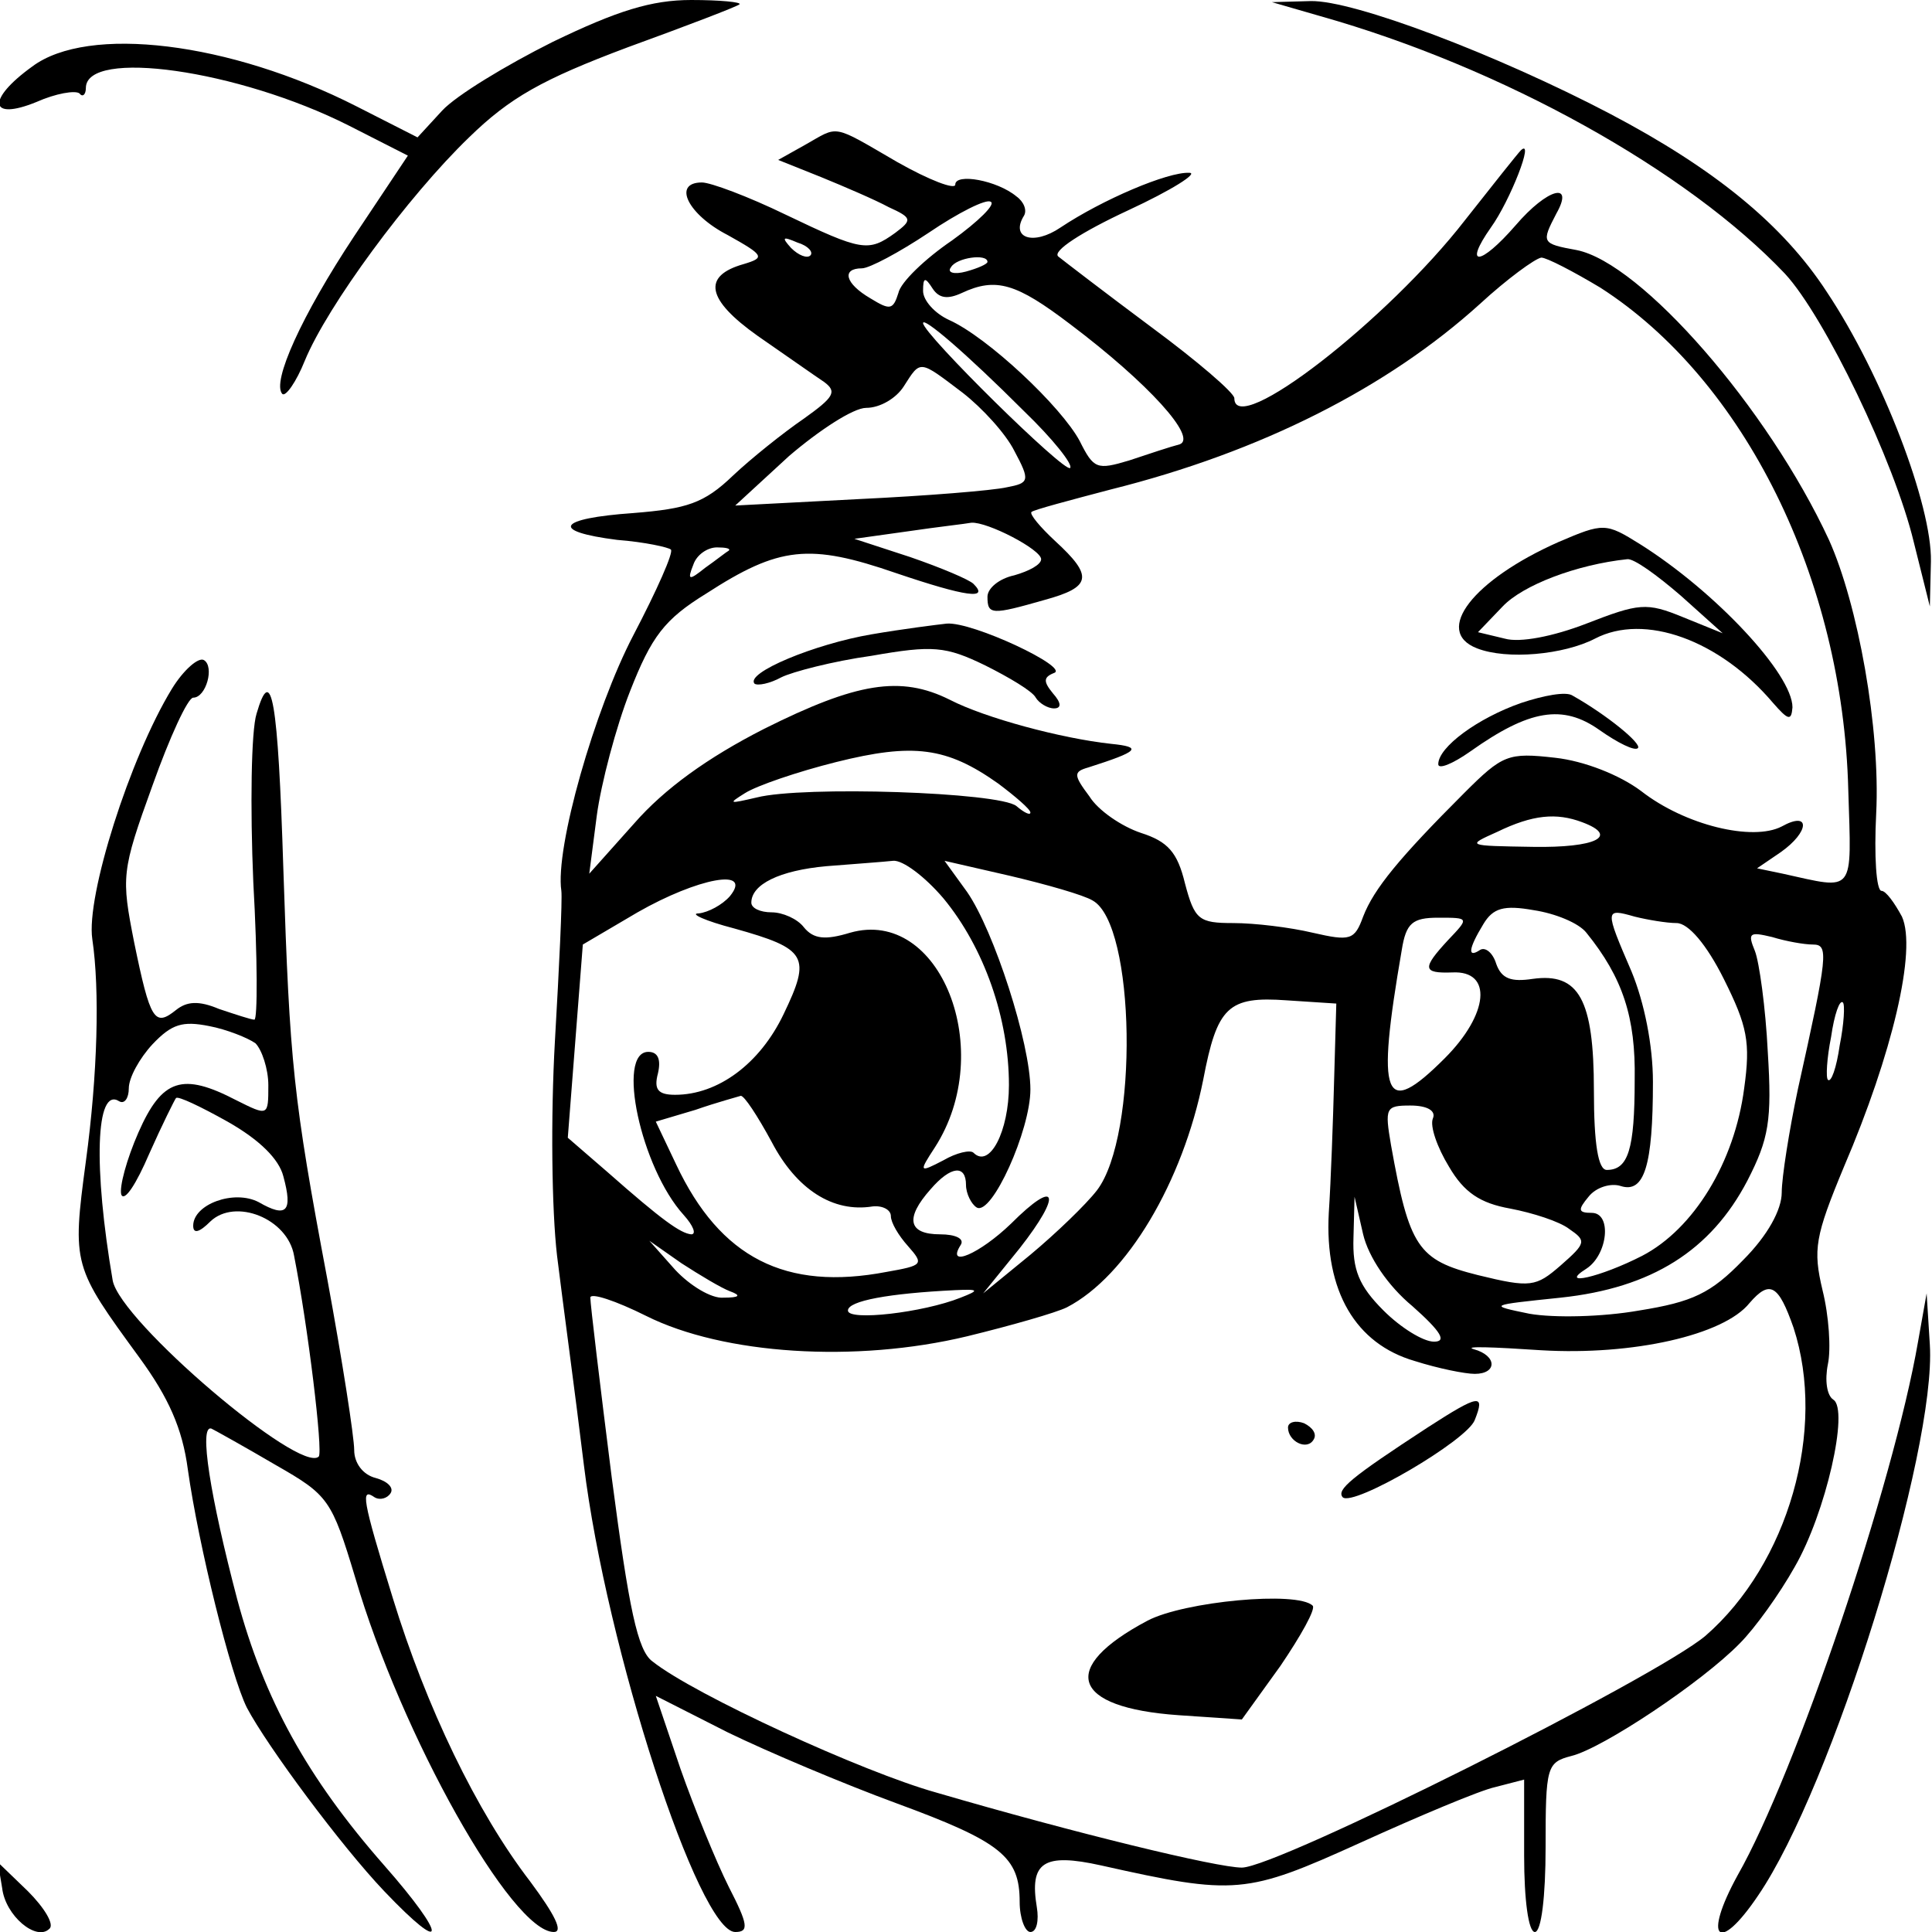
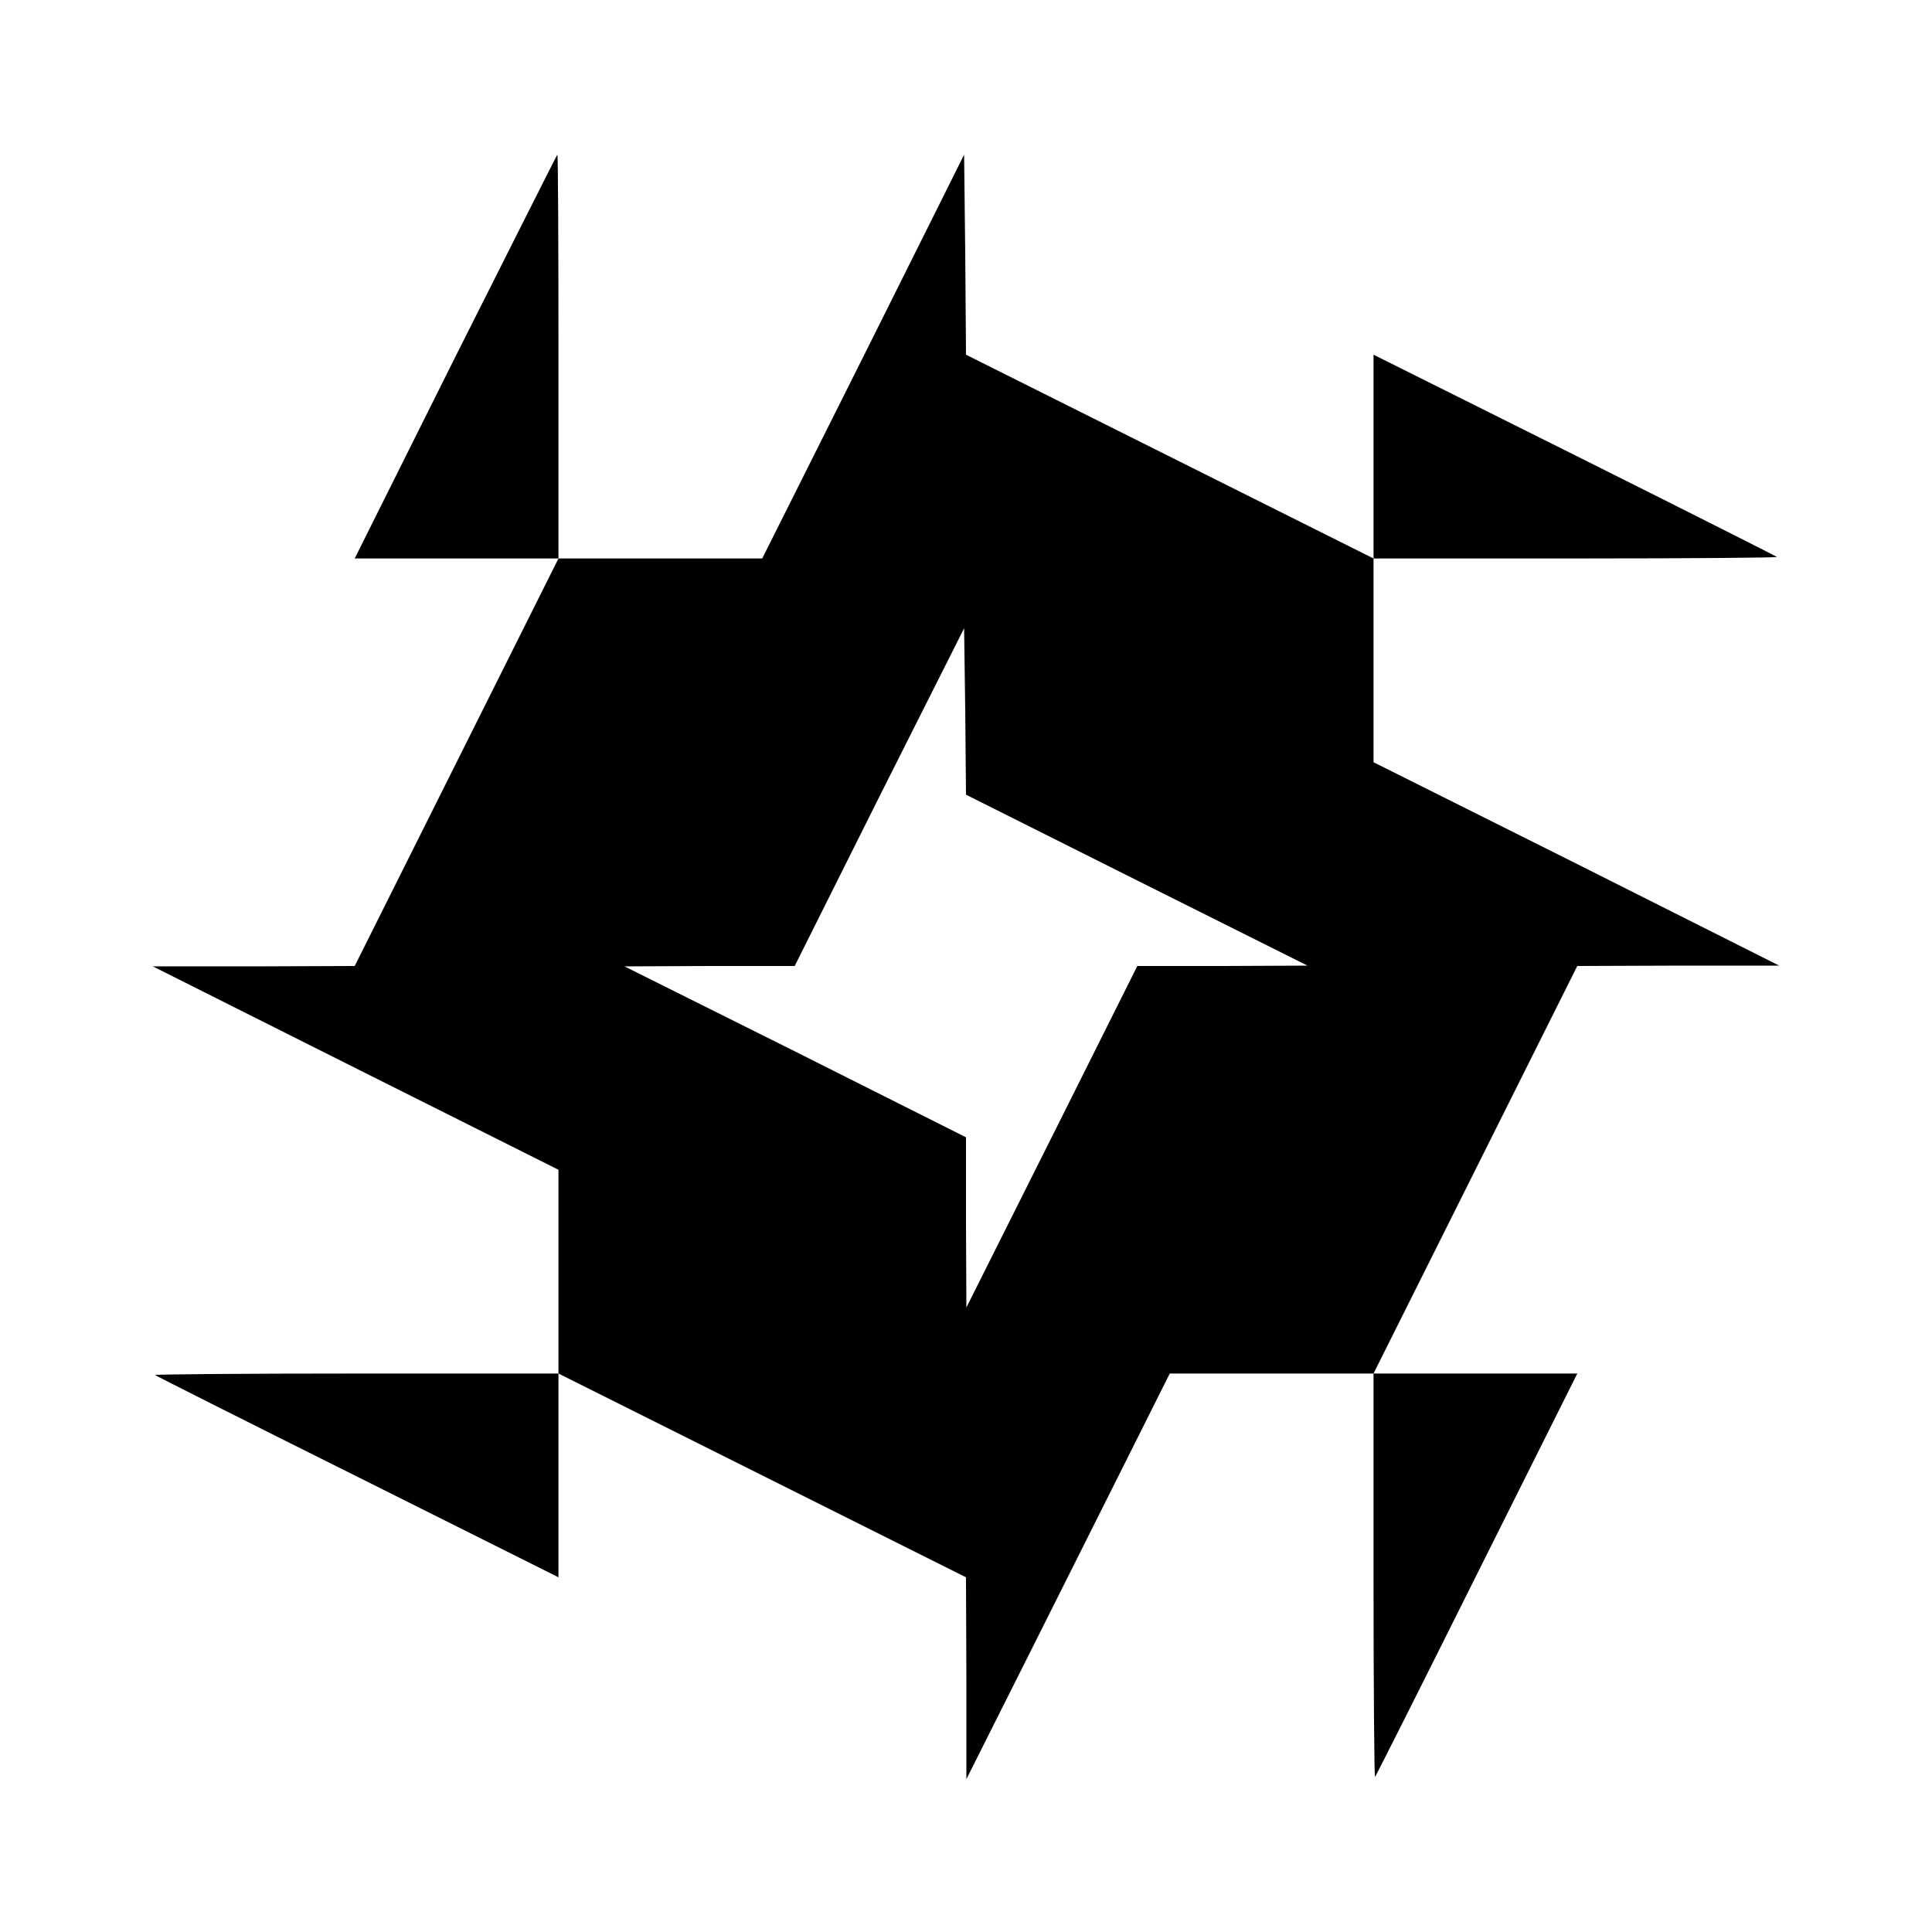
- <svg xmlns="http://www.w3.org/2000/svg" version="1.0" width="180pt" height="180pt" viewBox="0 0 180 180" preserveAspectRatio="xMidYMid meet">
-   <g transform="translate(0,180) scale(0.1,-0.1)" fill="#000000" stroke="none">
-     <path d="M515 1761 c-44 -22 -90 -50 -103 -64 l-23 -25 -57 29 c-118 60 -250 76 -302 37 -43 -31 -40 -51 4 -33 18 8 36 11 40 8 3 -4 6 -1 6 5 0 37 142 17 245 -35 l55 -28 -50 -75 c-49 -74 -77 -136 -67 -147 3 -3 13 11 21 31 21 51 96 153 153 208 38 37 68 54 148 84 55 20 102 38 104 40 2 2 -18 4 -45 4 -37 0 -69 -10 -129 -39z" />
-     <path d="M1230 1785 c170 -48 342 -144 433 -240 37 -40 102 -175 120 -250 l15 -60 1 42 c1 52 -45 173 -97 251 -41 63 -105 115 -202 166 -105 55 -239 106 -279 105 l-36 -1 45 -13z" />
-     <path d="M750 1665 l-25 -14 40 -16 c22 -9 50 -21 63 -28 22 -10 22 -12 6 -24 -25 -18 -31 -17 -102 17 -35 17 -70 30 -78 30 -28 0 -13 -30 24 -49 34 -19 35 -21 15 -27 -39 -11 -35 -33 13 -67 26 -18 53 -37 62 -43 12 -9 9 -14 -19 -34 -19 -13 -49 -37 -66 -53 -27 -26 -43 -31 -93 -35 -71 -5 -78 -17 -15 -25 26 -2 48 -7 50 -9 3 -2 -13 -38 -35 -80 -36 -69 -73 -198 -67 -238 1 -8 -2 -71 -6 -140 -4 -71 -3 -157 2 -200 5 -41 17 -129 25 -195 21 -171 107 -435 141 -435 13 0 12 7 -6 42 -12 24 -32 73 -45 110 l-23 68 67 -34 c37 -18 108 -48 157 -66 98 -36 115 -50 115 -92 0 -15 5 -28 10 -28 6 0 8 11 6 23 -7 42 6 51 60 39 125 -28 135 -27 241 21 55 25 112 49 126 52 l27 7 0 -71 c0 -41 4 -71 10 -71 6 0 10 33 10 79 0 75 1 79 24 85 29 7 122 69 157 105 14 14 37 46 51 71 29 50 51 147 36 156 -6 4 -8 18 -5 33 3 14 1 45 -5 69 -9 38 -7 50 20 115 45 105 68 202 54 233 -7 13 -15 24 -19 24 -5 0 -7 33 -5 72 4 79 -17 195 -44 255 -57 123 -175 258 -235 270 -33 6 -33 7 -19 34 17 30 -8 24 -38 -11 -33 -38 -49 -39 -23 -2 18 25 41 84 28 72 -3 -3 -26 -32 -52 -65 -72 -93 -215 -204 -215 -166 0 5 -35 35 -77 66 -43 32 -82 62 -87 66 -6 5 22 23 65 43 41 19 66 35 57 35 -20 1 -81 -25 -120 -51 -25 -17 -47 -10 -34 11 3 5 0 13 -7 18 -18 15 -57 22 -57 11 0 -5 -24 4 -54 21 -62 36 -54 34 -86 16z m137 -89 c-25 -17 -48 -39 -50 -49 -5 -16 -8 -16 -26 -5 -24 14 -27 28 -8 28 7 0 35 15 62 33 28 19 54 32 58 29 5 -2 -11 -18 -36 -36z m-132 -14 c-3 -3 -11 0 -18 7 -9 10 -8 11 6 5 10 -3 15 -9 12 -12z m165 -6 c0 -2 -9 -6 -20 -9 -11 -3 -18 -1 -14 4 5 9 34 13 34 5z m571 -24 c134 -86 226 -271 231 -468 3 -98 7 -93 -61 -78 l-24 5 22 15 c27 19 28 39 1 24 -27 -14 -90 1 -131 33 -20 15 -53 28 -80 31 -44 5 -49 3 -85 -33 -60 -60 -84 -89 -94 -115 -8 -22 -12 -23 -47 -15 -21 5 -54 9 -74 9 -32 0 -36 3 -45 37 -7 29 -16 39 -41 47 -18 6 -40 21 -48 34 -15 20 -15 23 -1 27 47 15 51 19 21 22 -46 5 -117 24 -150 41 -46 23 -87 16 -173 -27 -53 -27 -93 -56 -121 -88 l-42 -47 7 54 c4 30 18 83 31 116 20 51 32 67 71 91 68 44 96 47 177 19 65 -22 87 -25 72 -10 -4 4 -30 15 -59 25 l-52 17 50 7 c27 4 54 7 59 8 15 1 65 -25 65 -34 0 -5 -11 -11 -25 -15 -14 -3 -25 -12 -25 -20 0 -17 4 -17 53 -3 44 12 46 22 10 55 -14 13 -24 25 -22 27 2 2 36 11 74 21 140 35 258 95 344 173 25 23 51 42 57 43 5 0 30 -13 55 -28z m-595 -5 c32 15 51 9 101 -29 73 -55 119 -106 102 -112 -8 -2 -29 -9 -47 -15 -30 -9 -33 -8 -46 18 -17 32 -86 97 -122 113 -13 6 -24 18 -24 27 0 13 2 13 9 2 6 -9 14 -10 27 -4z m58 -110 c27 -26 46 -50 43 -53 -5 -5 -137 125 -137 135 0 6 39 -27 94 -82z m-57 17 c18 -14 40 -38 48 -54 15 -28 14 -30 -7 -34 -13 -3 -75 -8 -138 -11 l-115 -6 50 46 c28 24 60 45 72 45 13 0 28 9 35 20 16 25 14 25 55 -6z m-218 -147 c-2 -1 -12 -9 -22 -16 -15 -12 -17 -12 -11 3 3 9 13 16 22 16 8 0 13 -1 11 -3z m251 -217 c16 -12 30 -24 30 -27 0 -3 -6 0 -13 6 -16 13 -199 19 -242 8 -26 -6 -27 -6 -11 4 11 7 49 20 85 29 72 18 103 14 151 -20z m544 -36 c35 -13 13 -24 -46 -23 -62 1 -62 1 -33 14 33 16 55 18 79 9z m-595 -71 c38 -46 61 -112 61 -174 0 -43 -18 -78 -33 -63 -3 3 -16 0 -28 -7 -23 -12 -23 -11 -8 12 58 90 5 224 -79 200 -23 -7 -34 -6 -43 5 -6 8 -20 14 -30 14 -11 0 -19 4 -19 9 0 17 26 30 70 34 25 2 53 4 62 5 9 1 30 -15 47 -35z m139 -2 c40 -22 43 -219 4 -270 -10 -13 -38 -40 -62 -60 l-44 -36 34 42 c40 51 35 66 -8 23 -29 -28 -61 -42 -47 -20 4 6 -5 10 -19 10 -30 0 -33 15 -9 42 19 22 33 23 33 4 0 -8 5 -18 10 -21 14 -8 50 72 50 110 0 43 -34 148 -59 184 l-21 29 61 -14 c34 -8 69 -18 77 -23z m-338 4 c-7 -8 -20 -15 -29 -16 -9 0 6 -7 33 -14 68 -19 72 -26 46 -80 -22 -46 -61 -75 -101 -75 -16 0 -20 5 -16 20 3 13 0 20 -9 20 -30 0 -7 -108 33 -152 9 -10 12 -18 7 -18 -10 1 -27 13 -78 58 l-37 32 7 90 7 90 51 30 c56 32 108 42 86 15z m798 -34 c34 -42 46 -79 45 -137 0 -65 -6 -84 -26 -84 -8 0 -12 24 -12 74 0 85 -14 110 -57 104 -20 -3 -29 0 -34 14 -3 10 -10 16 -15 13 -12 -8 -11 1 3 24 9 15 19 18 47 13 20 -3 42 -12 49 -21z m-129 -7 c-24 -26 -24 -31 4 -30 38 2 34 -39 -7 -80 -57 -57 -64 -38 -40 101 4 25 10 30 34 30 29 0 29 0 9 -21z m213 16 c11 0 28 -20 44 -52 22 -44 25 -59 19 -102 -9 -69 -47 -131 -95 -156 -39 -20 -79 -29 -52 -12 20 13 24 52 5 52 -13 0 -13 3 -3 15 7 9 21 13 30 10 22 -7 30 19 30 97 0 34 -8 74 -20 103 -25 58 -25 59 3 51 12 -3 30 -6 39 -6z m127 -20 c15 0 14 -9 -14 -135 -8 -38 -15 -82 -15 -96 0 -16 -13 -40 -36 -63 -30 -31 -47 -39 -97 -47 -34 -6 -79 -7 -102 -3 -39 8 -38 8 29 15 85 9 140 44 174 109 20 39 23 56 19 120 -2 41 -8 84 -12 94 -7 17 -5 18 16 13 13 -4 30 -7 38 -7z m-446 -125 c-1 -38 -3 -95 -5 -125 -4 -73 25 -122 80 -138 22 -7 47 -12 56 -12 21 0 21 17 -1 23 -10 3 18 2 63 -1 85 -5 170 14 194 44 19 22 27 17 41 -23 31 -95 -5 -220 -82 -287 -46 -39 -399 -216 -432 -216 -23 0 -155 32 -285 70 -68 19 -225 91 -264 122 -14 10 -22 49 -38 171 -11 87 -20 162 -20 168 0 5 24 -3 52 -17 72 -36 195 -44 299 -19 41 10 83 22 93 27 56 29 108 117 127 212 13 68 23 78 78 74 l46 -3 -2 -70z m471 31 c-3 -21 -8 -35 -11 -32 -2 2 -1 20 3 40 3 21 8 35 11 32 2 -2 1 -20 -3 -40z m-995 -90 c23 -44 57 -66 94 -60 9 1 17 -3 17 -9 0 -6 7 -18 16 -28 15 -17 14 -18 -20 -24 -94 -18 -155 13 -196 100 l-19 40 37 11 c20 7 39 12 42 13 3 1 16 -19 29 -43z m616 22 c-3 -7 4 -27 15 -45 14 -24 29 -34 57 -39 21 -4 46 -12 55 -19 16 -11 16 -13 -8 -34 -23 -20 -28 -21 -77 -9 -56 14 -64 26 -81 121 -6 35 -5 37 18 37 16 0 24 -5 21 -12z m-19 -175 c27 -24 32 -33 20 -33 -10 0 -31 13 -47 29 -23 23 -29 38 -28 68 l1 38 8 -35 c5 -21 23 -48 46 -67z m-636 14 c11 -4 9 -6 -6 -6 -11 -1 -31 11 -45 26 l-24 27 30 -21 c17 -11 37 -23 45 -26z m215 -6 c-35 -14 -105 -22 -105 -12 0 9 38 16 100 19 22 1 23 0 5 -7z" />
-     <path d="M1452 1295 c-79 -35 -117 -83 -76 -99 28 -11 81 -6 110 9 46 24 116 -1 166 -60 14 -16 17 -17 18 -4 0 31 -72 108 -142 152 -32 20 -34 20 -76 2z m114 -50 l39 -35 -37 15 c-34 14 -41 13 -90 -6 -31 -12 -62 -18 -76 -14 l-25 6 23 24 c19 20 69 39 116 44 6 1 28 -15 50 -34z" />
-     <path d="M812 1209 c-53 -9 -118 -36 -109 -46 3 -2 14 0 25 6 10 5 48 15 84 20 57 10 69 9 106 -9 22 -11 44 -24 47 -30 3 -5 11 -10 17 -10 7 0 7 5 -1 14 -9 11 -9 15 1 19 15 5 -76 48 -100 46 -9 -1 -41 -5 -70 -10z" />
-     <path d="M1417 1145 c-40 -14 -77 -41 -77 -57 0 -5 13 0 30 12 55 39 86 44 120 20 17 -12 33 -20 36 -17 4 4 -29 31 -61 49 -6 4 -27 0 -48 -7z" />
-     <path d="M1330 470 c-72 -47 -85 -58 -79 -65 10 -9 116 53 123 72 10 25 4 24 -44 -7z" />
-     <path d="M1200 470 c0 -13 18 -22 24 -11 3 5 -1 11 -9 15 -8 3 -15 1 -15 -4z" />
-     <path d="M1069 290 c-83 -44 -71 -81 29 -88 l59 -4 36 50 c19 28 33 53 30 56 -14 14 -120 4 -154 -14z" />
-     <path d="M160 1158 c-39 -64 -80 -193 -74 -233 7 -47 5 -126 -6 -207 -13 -97 -12 -98 50 -183 27 -37 40 -66 45 -104 10 -71 40 -192 55 -222 19 -36 88 -129 128 -171 59 -62 59 -43 0 24 -72 82 -112 155 -137 248 -25 95 -36 163 -24 159 4 -2 31 -17 60 -34 49 -28 52 -32 74 -105 43 -147 146 -330 185 -330 9 0 1 16 -22 47 -50 65 -97 163 -128 264 -29 94 -30 103 -17 94 5 -3 12 -1 15 4 3 5 -3 11 -14 14 -12 3 -20 14 -20 26 0 12 -11 83 -25 159 -32 170 -35 201 -41 382 -5 159 -11 193 -25 145 -5 -16 -6 -87 -3 -157 4 -71 4 -128 1 -128 -3 0 -18 5 -33 10 -19 8 -30 7 -40 -1 -20 -16 -24 -10 -39 63 -12 61 -12 66 17 146 16 45 33 82 38 82 12 0 20 29 10 35 -5 3 -19 -9 -30 -27z m78 -330 c6 -6 12 -24 12 -39 0 -29 0 -29 -30 -14 -50 26 -69 20 -91 -30 -11 -25 -18 -51 -16 -58 3 -7 14 10 26 38 12 27 24 51 25 52 2 2 23 -8 48 -22 30 -17 48 -35 52 -51 9 -33 3 -39 -23 -24 -23 12 -61 -2 -61 -22 0 -8 6 -6 16 4 23 22 72 3 78 -32 13 -66 27 -182 23 -187 -17 -17 -185 126 -192 164 -18 105 -16 181 6 167 5 -3 9 3 9 12 0 10 10 28 22 41 18 19 28 22 53 17 16 -3 36 -11 43 -16z" />
-     <path d="M1787 550 c-23 -133 -114 -402 -168 -497 -33 -60 -18 -74 19 -19 69 101 166 414 160 513 l-3 48 -8 -45z" />
-     <path d="M2 41 c3 -26 32 -50 44 -38 5 4 -5 20 -20 35 l-28 27 4 -24z" />
+ <svg xmlns="http://www.w3.org/2000/svg" version="1.0" width="512pt" height="512pt" viewBox="0 0 512 512" preserveAspectRatio="xMidYMid meet">
+   <g transform="translate(0,512) scale(0.1,-0.1)" fill="#000000" stroke="none">
+     <path d="M1207 4175 l-267 -535 270 0 270 0 0 535 c0 294 -1 535 -3 535 -1 0 -122 -241 -270 -535z" />
+     <path d="M2288 4175 l-268 -535 -270 0 -270 0 -270 -540 -270 -540 -268 -1 -267 0 538 -270 537 -269 0 -270 0 -270 540 -270 540 -270 1 -268 0 -267 270 538 269 537 270 0 270 0 270 540 270 540 268 1 267 0 -537 270 -538 269 0 270 0 270 -540 270 -540 270 -2 265 -3 265 -267 -535z m725 -1388 l452 -226 -225 -1 -226 0 -226 -452 -227 -453 -1 226 0 225 -452 227 -453 226 225 1 226 0 224 448 225 447 3 -221 2 -220 453 -227z" />
+     <path d="M3640 3910 l0 -270 537 0 c295 0 534 2 532 4 -2 2 -244 124 -536 270 l-533 266 0 -270z" />
+     <path d="M411 1476 c2 -2 244 -124 537 -270 l532 -266 0 270 0 270 -537 0 c-295 0 -534 -2 -532 -4z" />
+     <path d="M3640 943 c0 -295 2 -534 4 -532 2 2 124 244 270 537 l266 532 -270 0 -270 0 0 -537z" />
  </g>
</svg>
